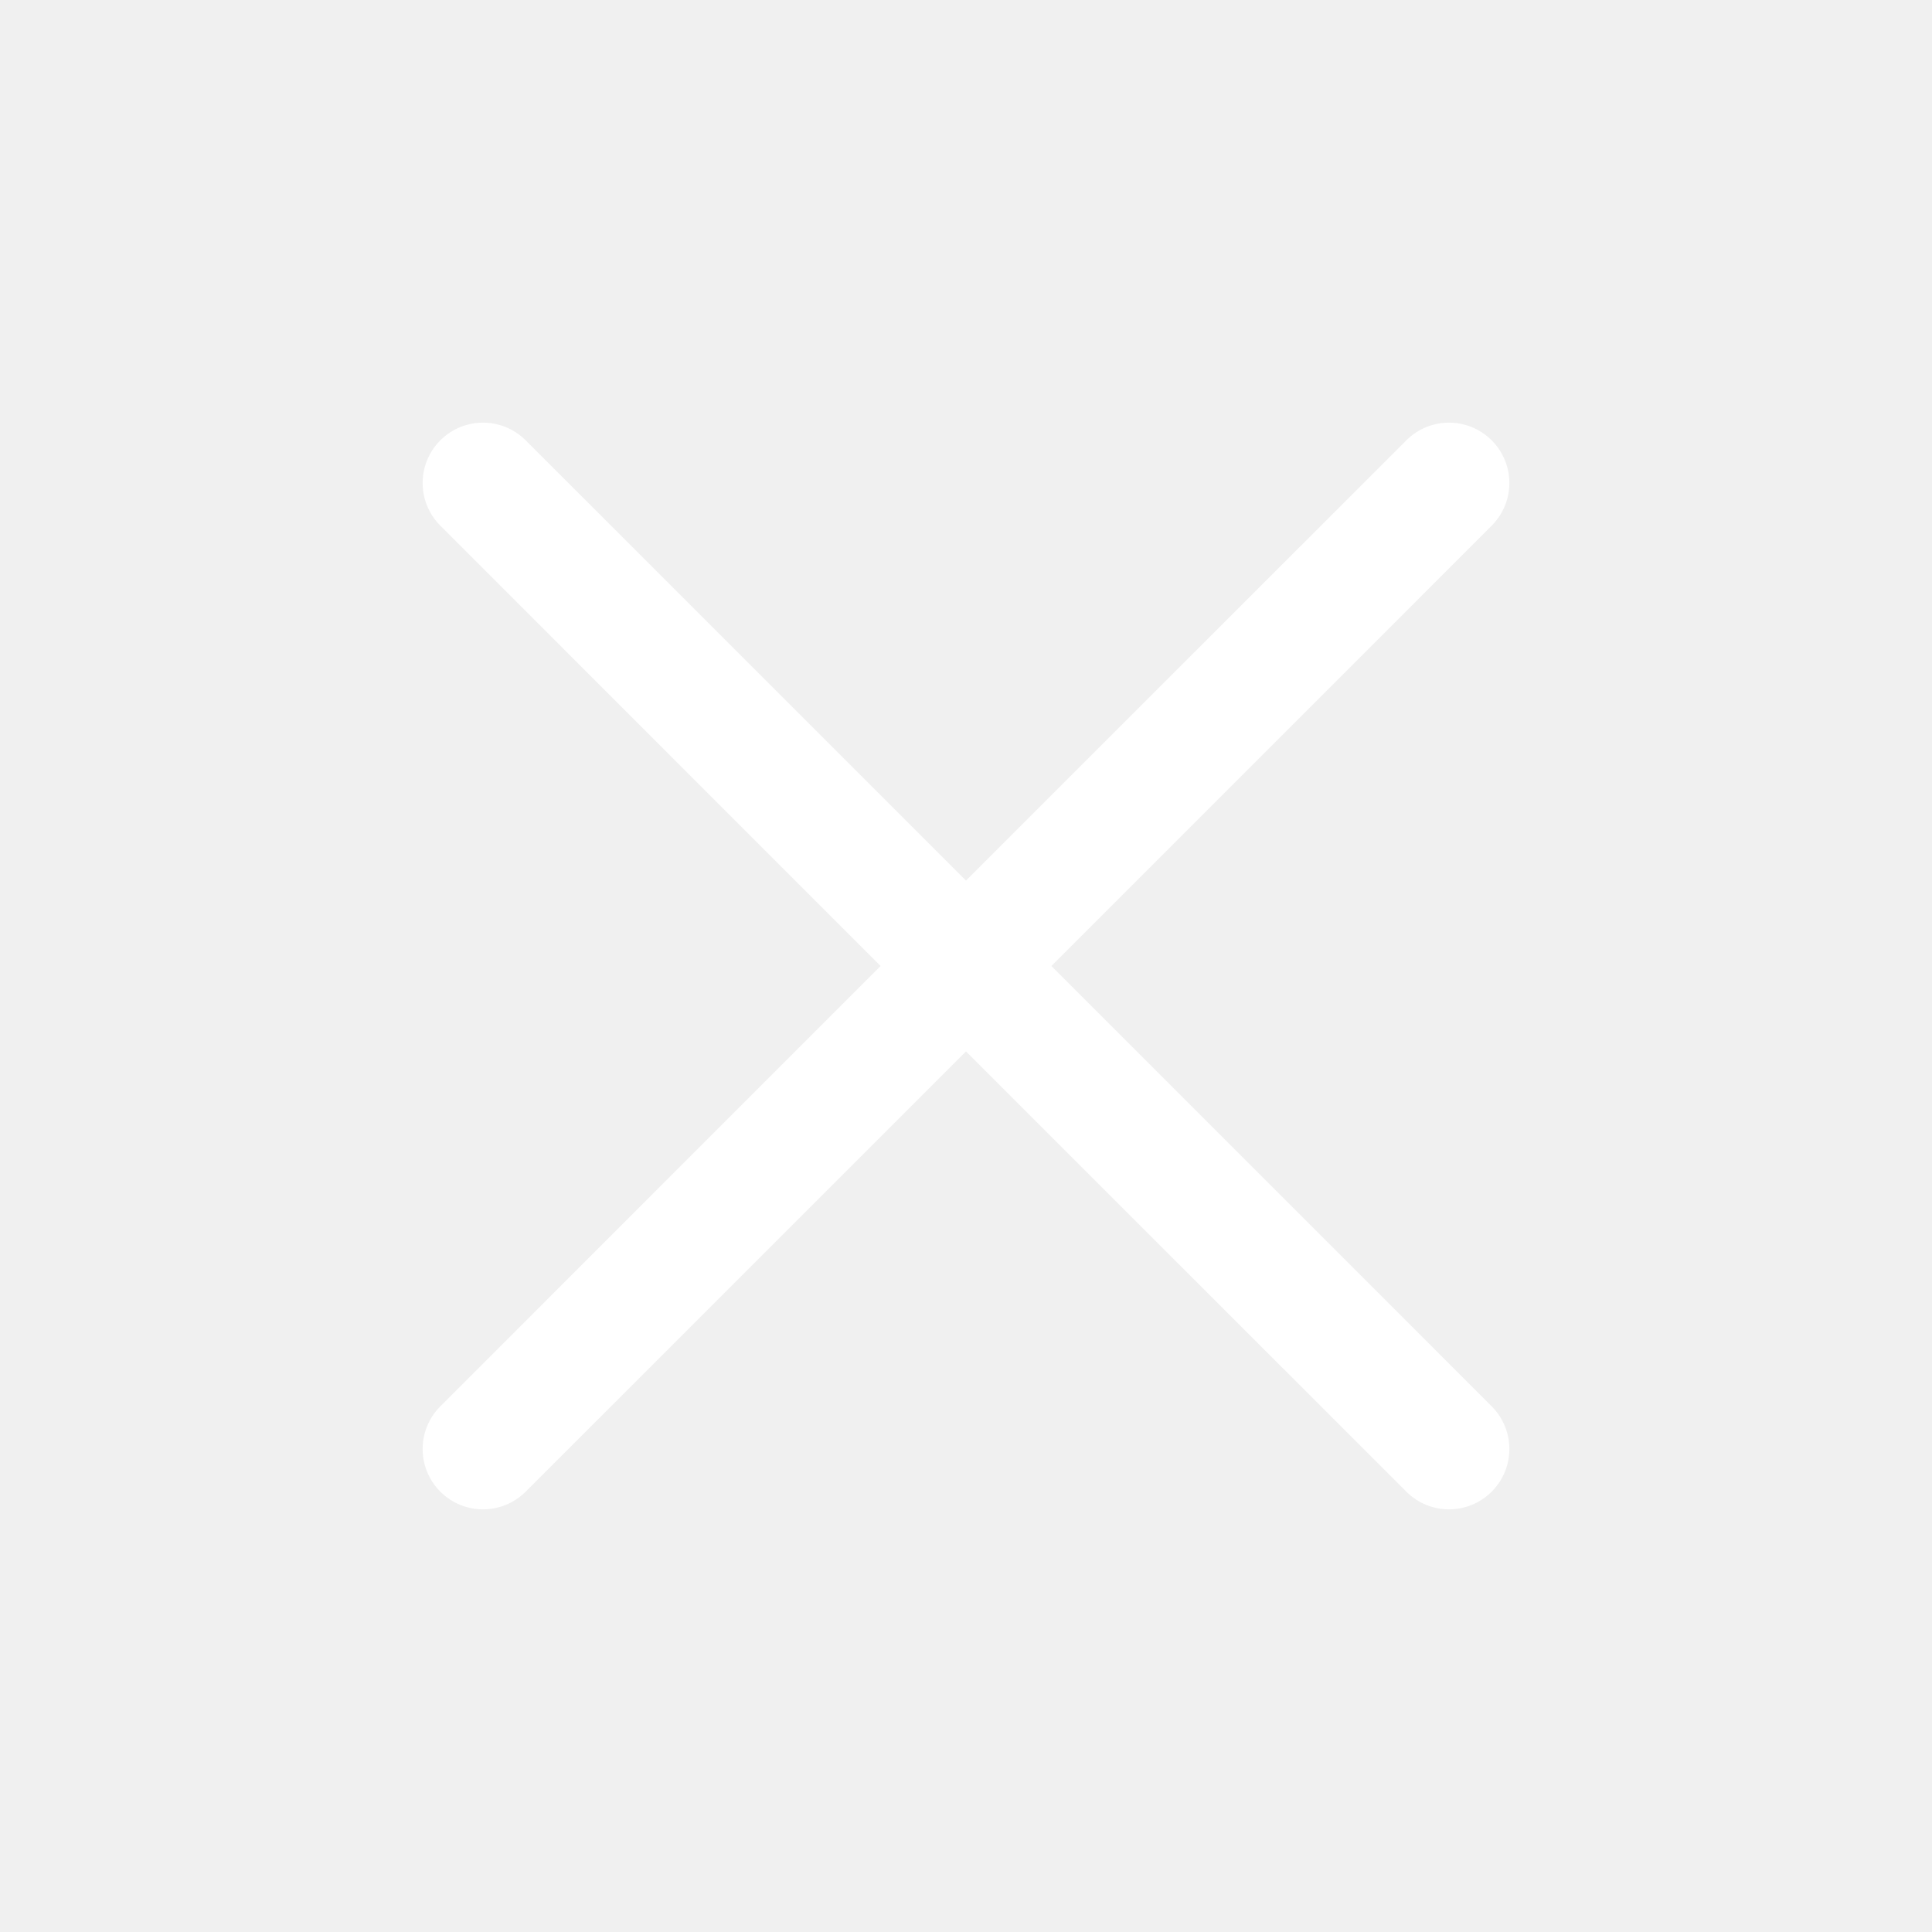
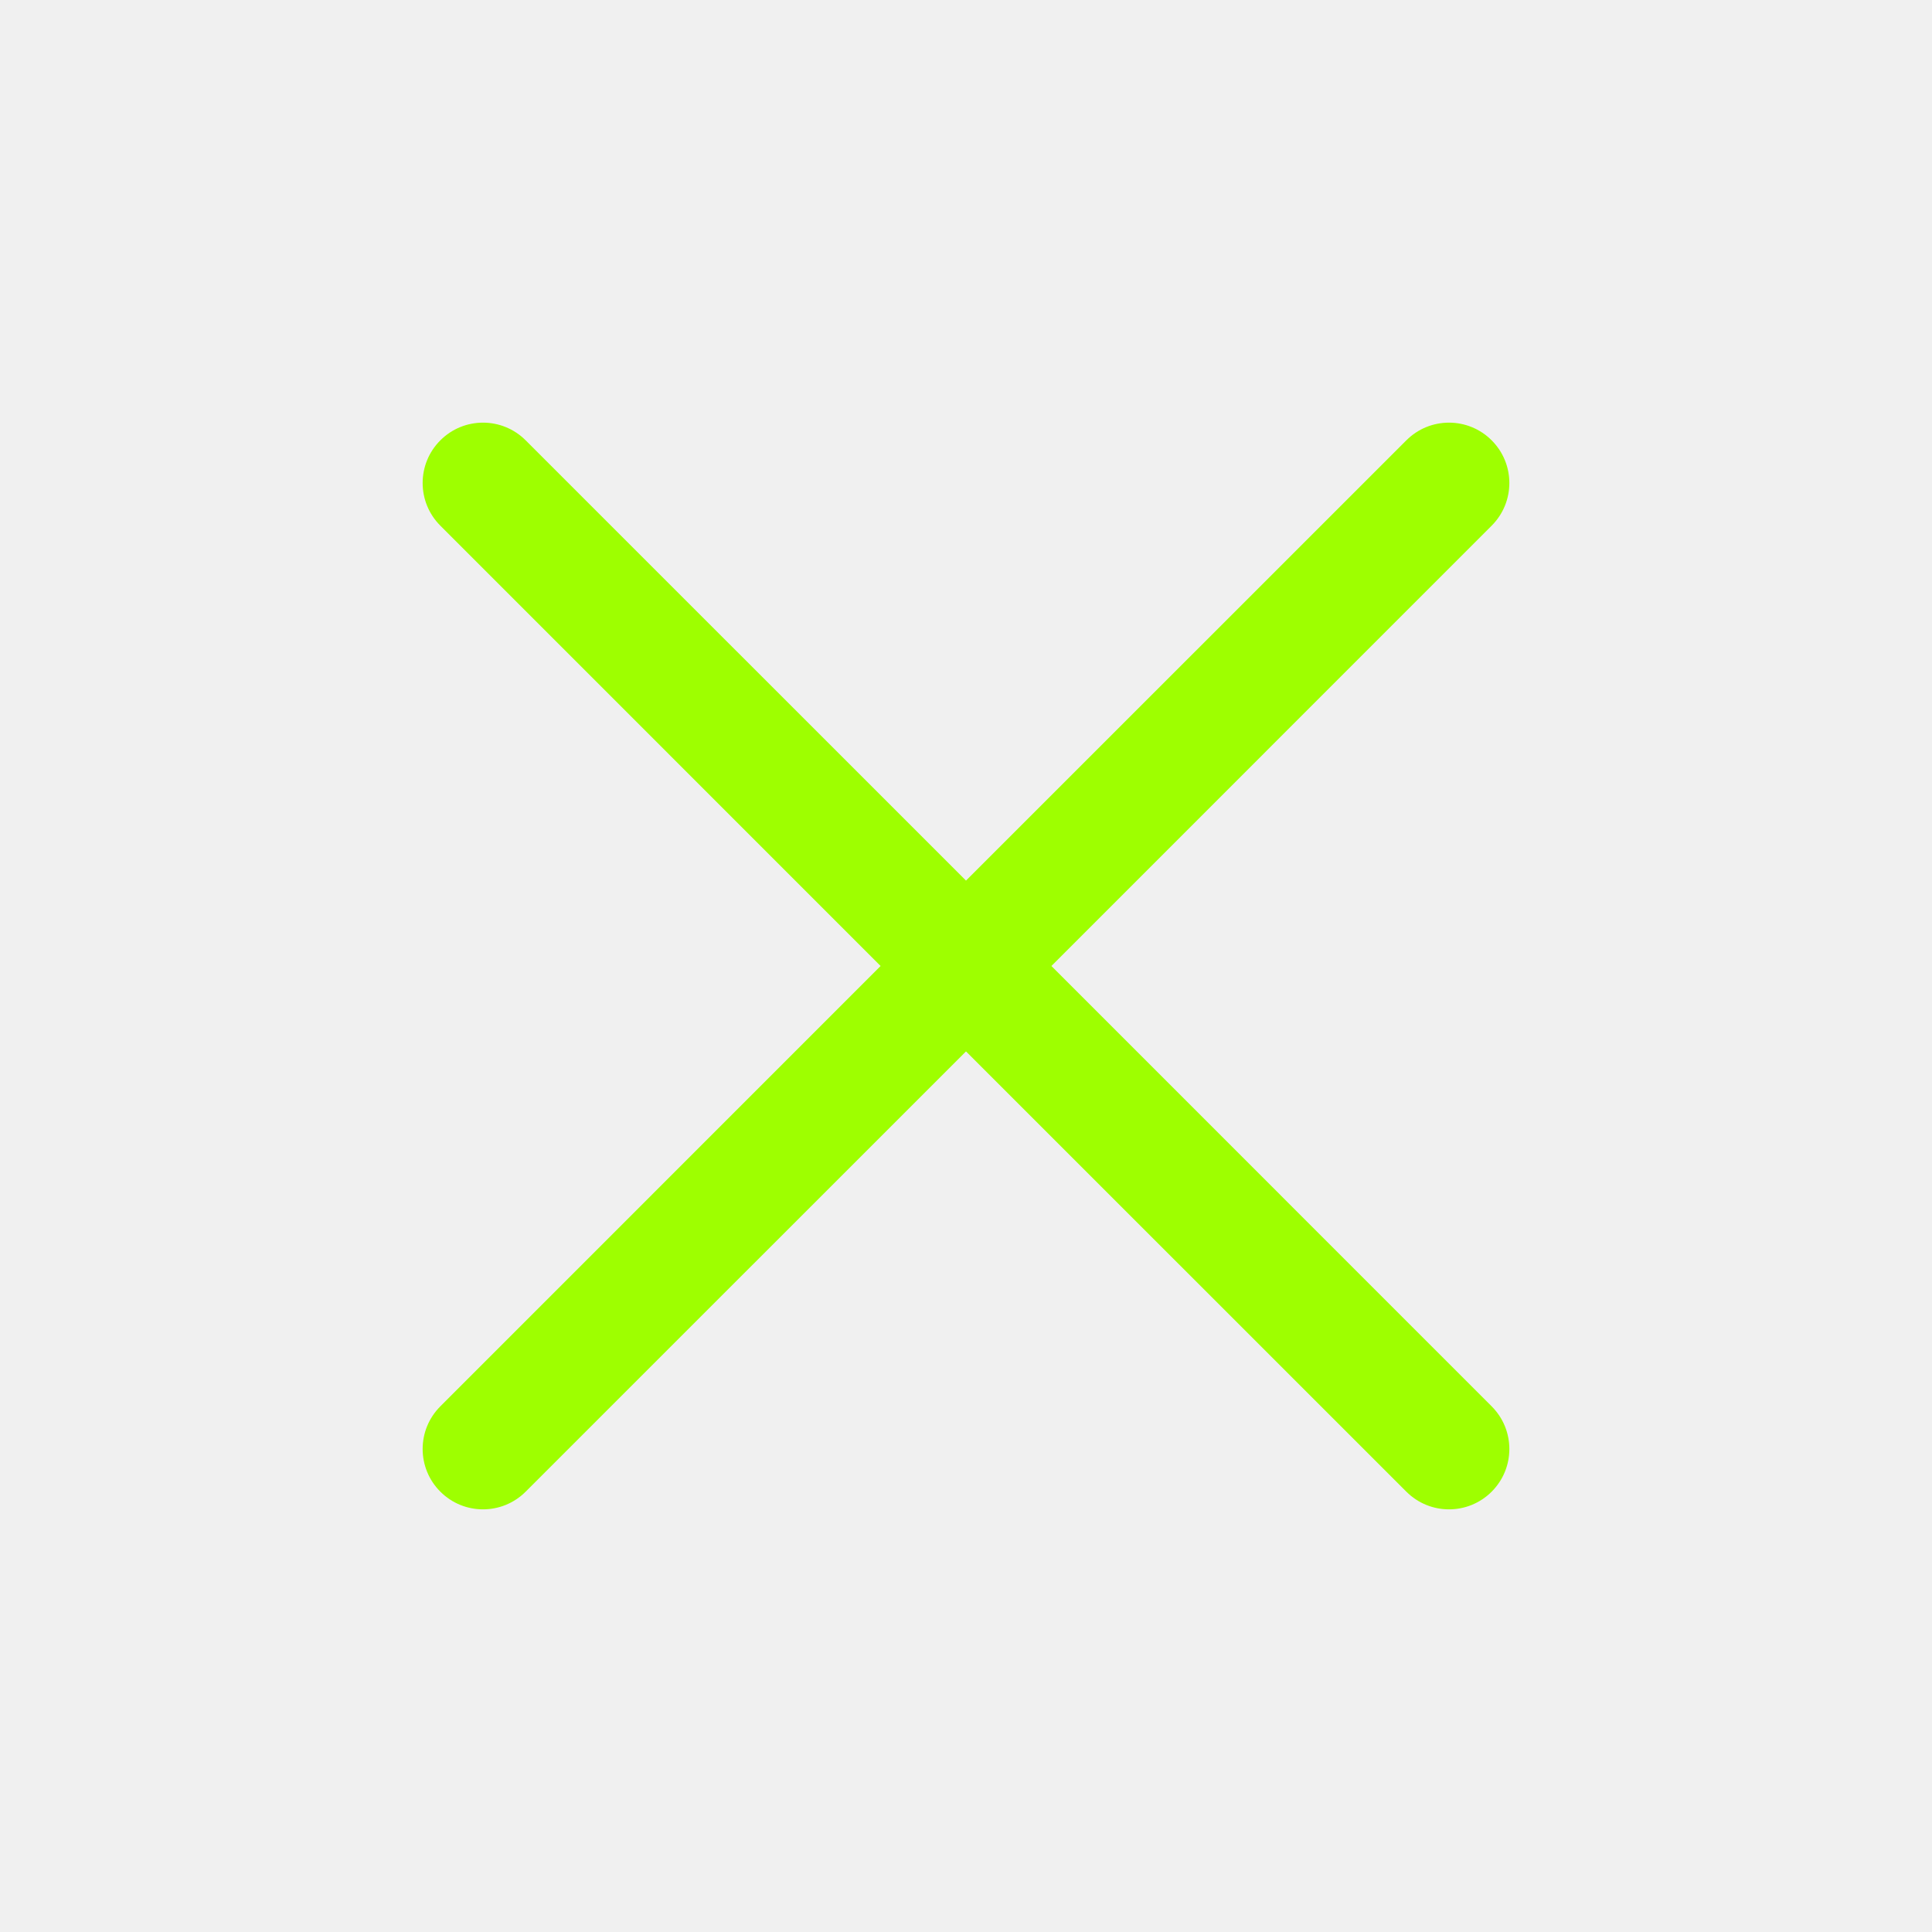
<svg xmlns="http://www.w3.org/2000/svg" width="24" height="24" viewBox="0 0 24 24" fill="none">
  <g id="heroicons-solid/x-mark">
-     <path id="Vector (Stroke)" fill-rule="evenodd" clip-rule="evenodd" d="M5.47 5.47C5.763 5.177 6.237 5.177 6.53 5.47L12 10.939L17.47 5.47C17.763 5.177 18.237 5.177 18.53 5.47C18.823 5.763 18.823 6.237 18.53 6.53L13.061 12L18.53 17.47C18.823 17.763 18.823 18.237 18.53 18.53C18.237 18.823 17.763 18.823 17.47 18.53L12 13.061L6.53 18.53C6.237 18.823 5.763 18.823 5.47 18.53C5.177 18.237 5.177 17.763 5.47 17.47L10.939 12L5.47 6.53C5.177 6.237 5.177 5.763 5.47 5.47Z" fill="white" />
+     <path id="Vector (Stroke)" fill-rule="evenodd" clip-rule="evenodd" d="M5.47 5.47C5.763 5.177 6.237 5.177 6.53 5.47L12 10.939L17.47 5.47C17.763 5.177 18.237 5.177 18.53 5.47C18.823 5.763 18.823 6.237 18.53 6.53L13.061 12L18.53 17.47C18.823 17.763 18.823 18.237 18.53 18.53C18.237 18.823 17.763 18.823 17.47 18.53L12 13.061L6.53 18.53C6.237 18.823 5.763 18.823 5.47 18.53C5.177 18.237 5.177 17.763 5.47 17.47L10.939 12L5.47 6.53C5.177 6.237 5.177 5.763 5.47 5.47Z" fill="#9EFF00" />
  </g>
</svg>
